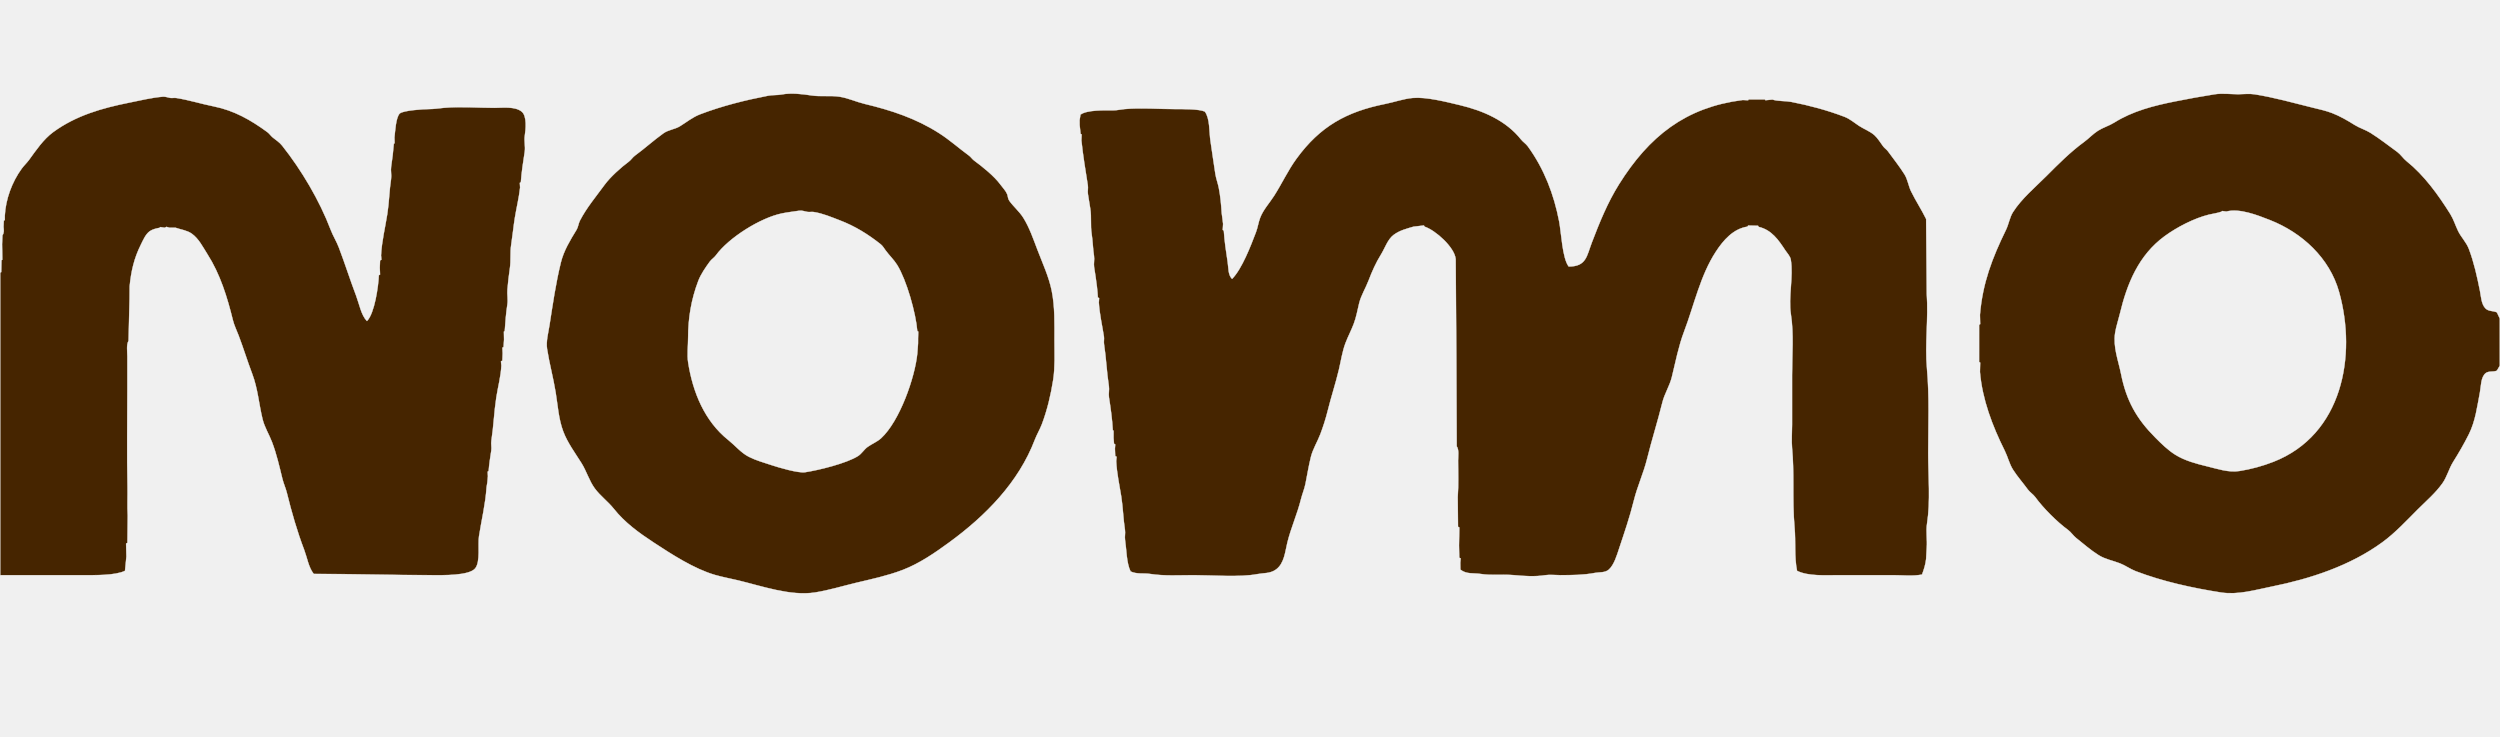
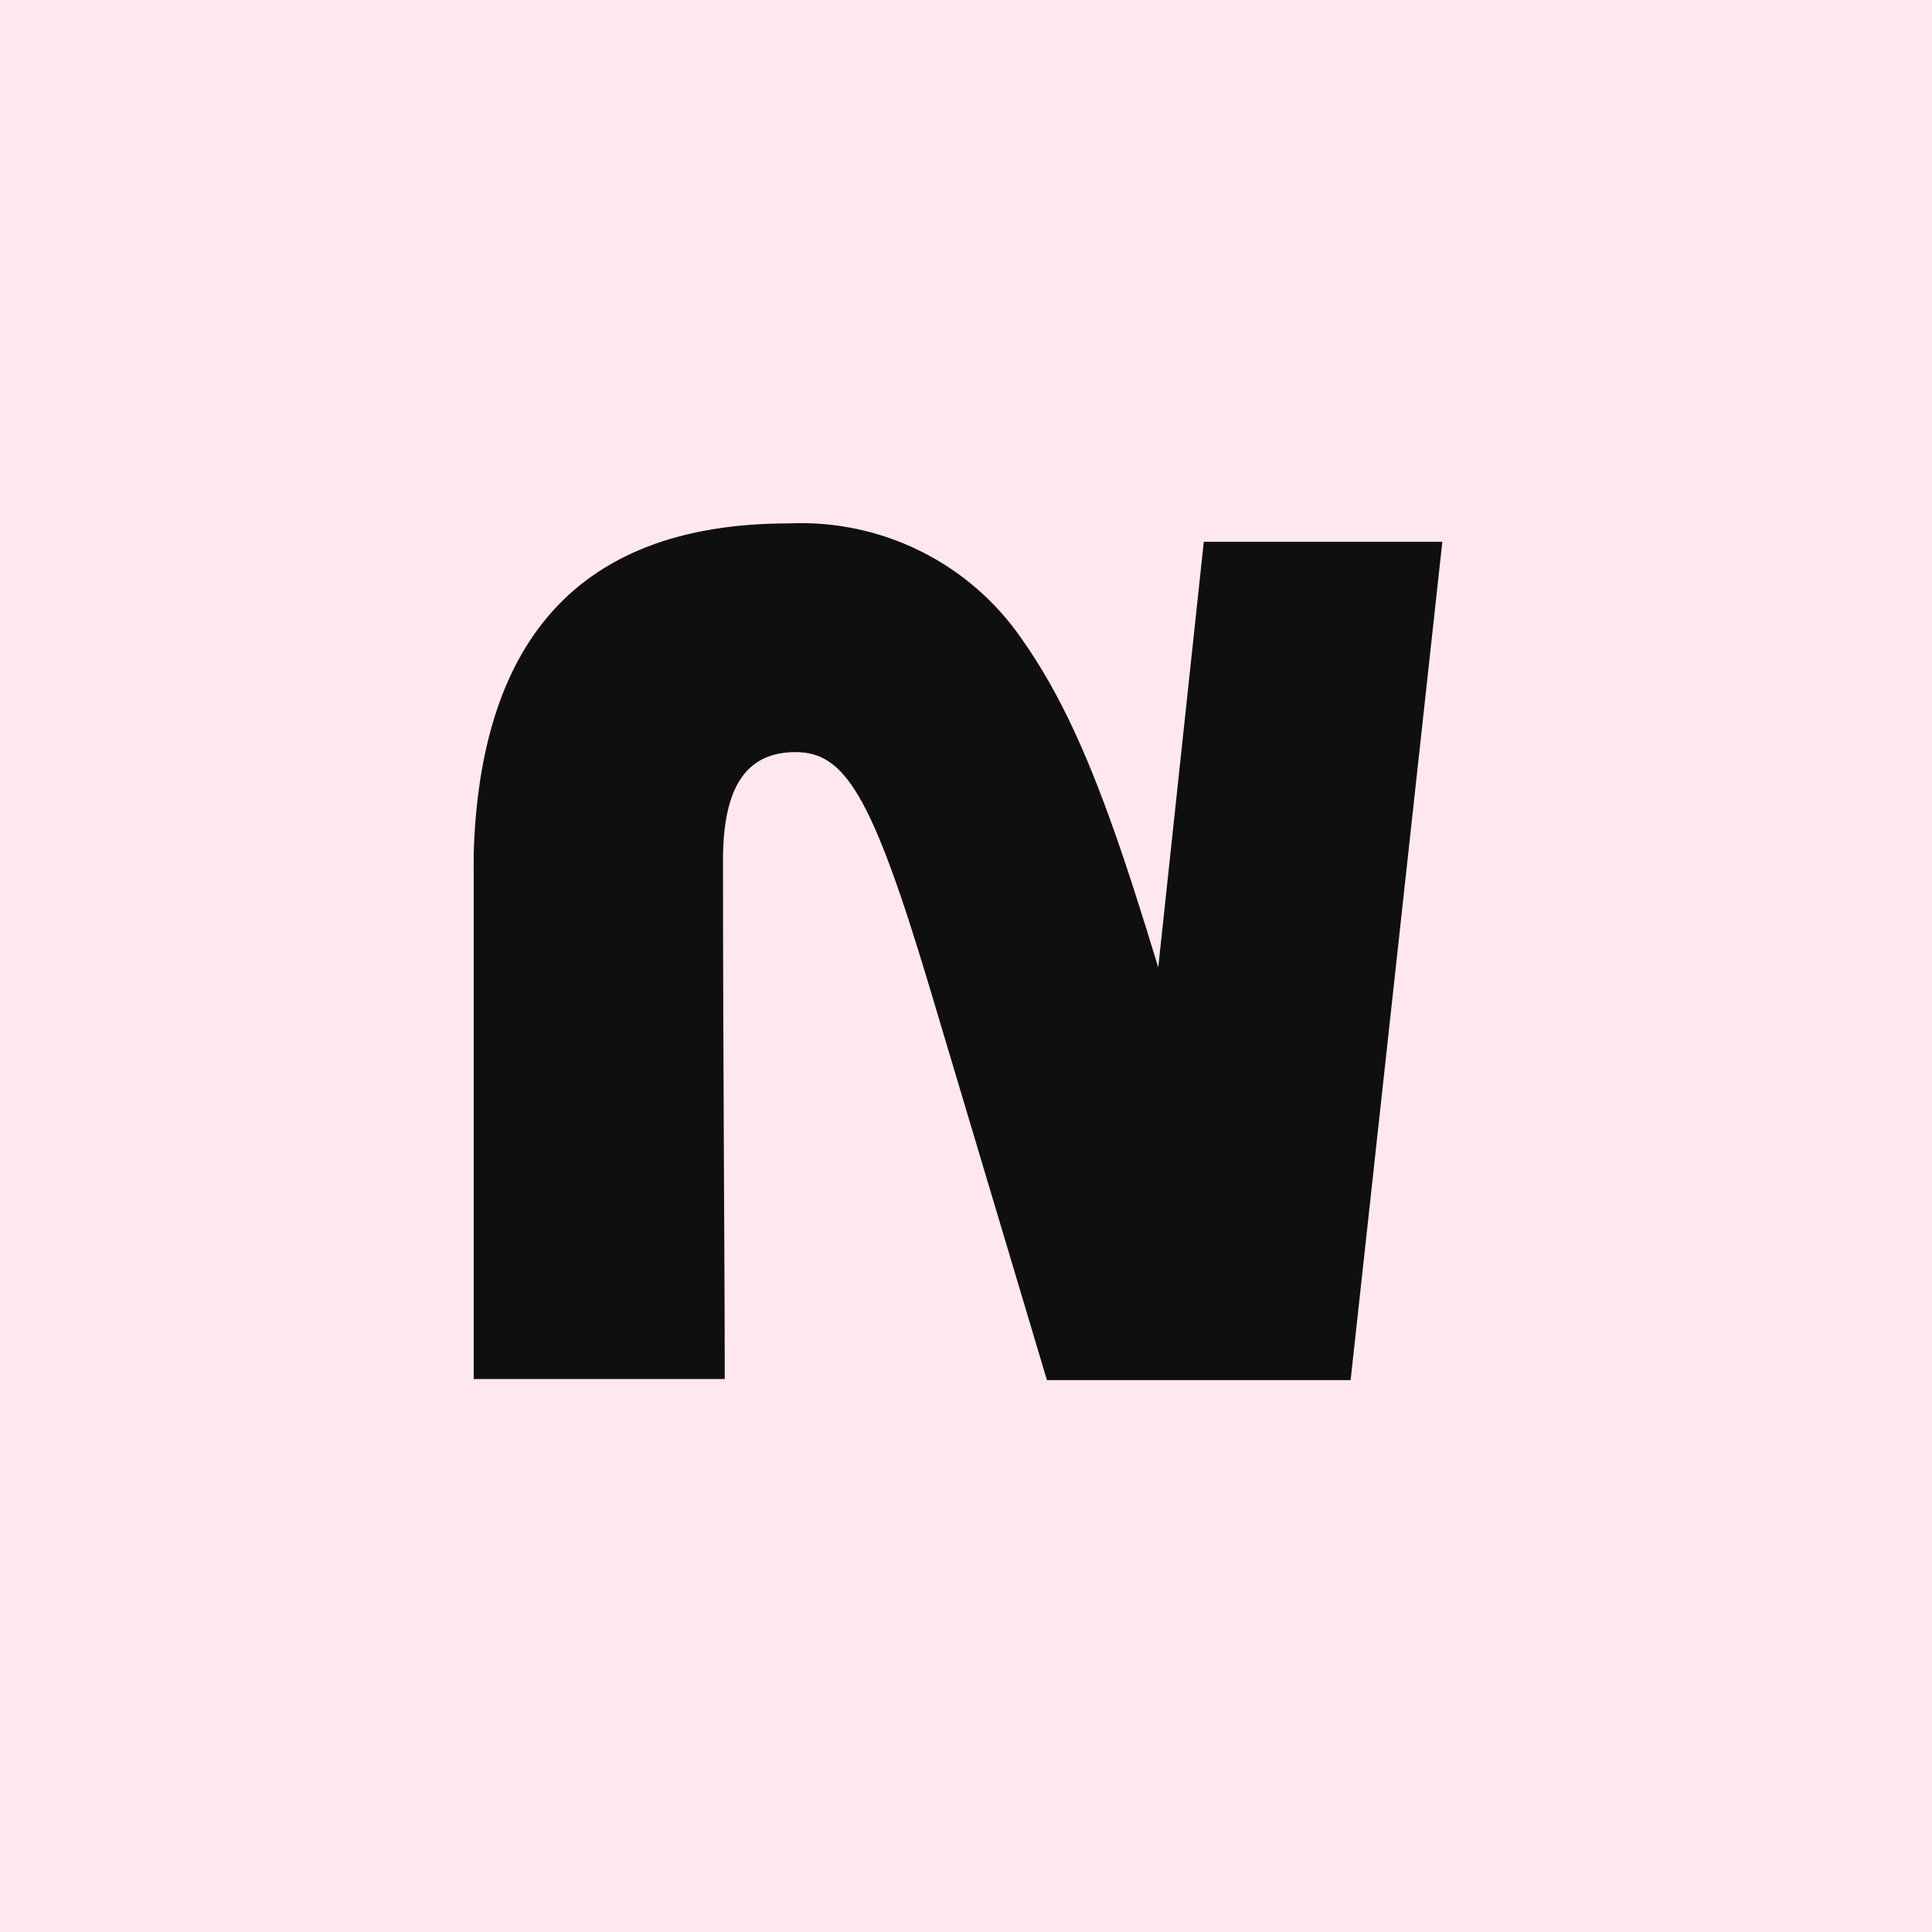
- <svg xmlns="http://www.w3.org/2000/svg" width="292" height="86" xml:space="preserve" overflow="hidden">
-   <g transform="translate(-334 -310)">
-     <path d="M91.313 11.014C92.386 10.807 93.712 10.962 94.76 11.126 95.85 11.297 96.987 11.109 98.076 11.28 99.092 11.439 100.004 11.879 100.999 12.115 104.088 12.853 106.995 13.802 109.712 15.545 110.924 16.32 112.02 17.299 113.181 18.146 113.401 18.307 113.55 18.555 113.769 18.715 114.753 19.433 116.142 20.548 116.867 21.543 117.107 21.869 117.496 22.271 117.64 22.65 117.742 22.914 117.71 23.163 117.889 23.413 118.391 24.115 119.06 24.652 119.524 25.392 120.238 26.532 120.691 27.863 121.164 29.1 121.761 30.666 122.515 32.279 122.845 33.925 123.222 35.813 123.161 37.732 123.161 39.68 123.161 41.218 123.247 42.799 123.011 44.302 122.74 46.032 122.319 47.824 121.688 49.482 121.454 50.095 121.107 50.66 120.874 51.271 118.972 56.26 115.111 60.158 110.877 63.247 109.211 64.464 107.388 65.72 105.425 66.469 103.637 67.149 101.831 67.528 99.987 67.967 98.387 68.35 96.807 68.838 95.184 69.093 92.33 69.539 88.933 68.331 86.2 67.679 85.301 67.463 84.398 67.304 83.507 67.046 81.075 66.344 78.427 64.628 76.32 63.247 74.627 62.138 72.969 60.938 71.699 59.34 71.022 58.488 70.105 57.829 69.462 56.95 68.81 56.056 68.505 54.948 67.918 54.013 67.191 52.856 66.29 51.64 65.799 50.35 65.235 48.87 65.152 47.292 64.9 45.757 64.623 44.058 64.163 42.388 63.898 40.688 63.76 39.807 64.044 38.794 64.177 37.941 64.562 35.481 64.911 33.027 65.51 30.6 65.853 29.217 66.606 27.989 67.34 26.793 67.538 26.468 67.557 26.069 67.728 25.736 68.491 24.247 69.639 22.886 70.62 21.543 71.269 20.654 72.548 19.503 73.428 18.86 73.704 18.66 73.887 18.346 74.16 18.146 75.296 17.318 76.341 16.363 77.486 15.545 78.069 15.127 78.82 15.085 79.411 14.722 80.196 14.24 80.886 13.665 81.772 13.325 84.344 12.346 87.057 11.671 89.724 11.158 90.246 11.057 90.794 11.114 91.313 11.014ZM291.977 37.15C291.977 38.981 291.977 40.813 291.977 42.644 291.864 42.837 291.751 43.029 291.639 43.221 291.234 43.415 290.694 43.234 290.337 43.511 289.748 43.969 289.784 45.079 289.66 45.724 289.341 47.377 289.136 49.099 288.364 50.644 287.805 51.759 287.188 52.821 286.529 53.869 286.04 54.651 285.81 55.621 285.273 56.371 284.455 57.518 283.371 58.428 282.388 59.412 281.085 60.713 279.76 62.146 278.263 63.237 274.513 65.975 269.832 67.507 265.357 68.402 263.455 68.782 261.406 69.406 259.408 69.093 256.086 68.572 252.637 67.826 249.456 66.613 248.819 66.37 248.255 65.948 247.621 65.701 246.778 65.369 245.909 65.235 245.114 64.737 244.191 64.159 243.341 63.413 242.49 62.737 242.146 62.463 241.902 62.061 241.547 61.802 240.261 60.863 238.653 59.257 237.715 57.971 237.476 57.643 237.097 57.422 236.856 57.094 236.292 56.32 235.641 55.591 235.122 54.781 234.692 54.11 234.515 53.286 234.155 52.568 232.709 49.673 231.525 46.578 231.257 43.367 231.266 43.005 231.276 42.644 231.285 42.283 231.243 42.258 231.201 42.234 231.159 42.211 231.159 40.764 231.16 39.318 231.16 37.872 231.201 37.849 231.241 37.824 231.284 37.8 231.274 37.439 231.266 37.078 231.257 36.717 231.562 33.018 232.671 30.128 234.301 26.793 234.62 26.138 234.729 25.335 235.122 24.724 236.131 23.15 237.695 21.852 239.021 20.526 240.428 19.118 241.831 17.709 243.425 16.547 243.982 16.14 244.439 15.631 245.025 15.255 245.626 14.869 246.344 14.667 246.949 14.289 249.102 12.938 251.584 12.315 254.027 11.827 255.582 11.516 257.12 11.236 258.685 10.99 259.553 10.854 260.546 10.986 261.427 10.986 262.029 10.986 262.708 10.898 263.302 10.99 265.617 11.353 267.847 11.986 270.127 12.55 270.884 12.736 271.649 12.9 272.386 13.181 273.296 13.529 274.22 14.065 275.037 14.578 275.612 14.938 276.296 15.129 276.871 15.49 277.955 16.17 278.969 16.962 279.998 17.712 280.408 18.011 280.689 18.477 281.086 18.791 283.148 20.431 284.807 22.744 286.196 24.958 286.582 25.576 286.792 26.291 287.108 26.937 287.463 27.666 288.066 28.244 288.359 29.011 288.963 30.592 289.332 32.286 289.66 33.925 289.787 34.56 289.809 35.404 290.266 35.922 290.639 36.346 291.19 36.213 291.639 36.427 291.751 36.668 291.864 36.909 291.977 37.15ZM44.246 32.095C44.294 32.07 44.343 32.045 44.391 32.018 44.379 31.754 44.368 31.488 44.355 31.224 44.368 30.938 44.379 30.651 44.391 30.365 44.444 30.339 44.498 30.312 44.551 30.284 44.535 30.115 44.521 29.948 44.505 29.779 44.587 28.124 44.987 26.551 45.24 24.932 45.452 23.591 45.466 22.221 45.675 20.884 45.749 20.415 45.61 19.916 45.683 19.447 45.821 18.568 45.927 17.653 45.997 16.76 46.029 16.74 46.058 16.718 46.09 16.696 46.083 16.474 46.079 16.252 46.072 16.029 46.146 15.404 46.232 13.649 46.695 13.232 47.097 12.87 49.48 12.72 50.089 12.72 50.697 12.72 51.238 12.629 51.823 12.576 53.761 12.399 55.801 12.576 57.749 12.576 58.699 12.576 60.135 12.377 60.929 13.009 61.581 13.527 61.404 15.135 61.295 15.834 61.2 16.444 61.383 17.093 61.287 17.703 61.106 18.859 60.918 20.08 60.837 21.25 60.796 21.274 60.755 21.299 60.715 21.322 60.726 21.503 60.737 21.685 60.748 21.868 60.619 23.066 60.331 24.195 60.139 25.374 59.967 26.43 59.87 27.5 59.706 28.554 59.564 29.455 59.693 30.39 59.553 31.291 59.426 32.093 59.342 32.944 59.268 33.753 59.216 34.321 59.351 34.92 59.263 35.484 59.104 36.501 59.023 37.569 58.954 38.603 58.921 38.625 58.888 38.647 58.855 38.669 58.86 38.981 58.866 39.294 58.872 39.608 58.854 39.896 58.833 40.184 58.815 40.472 58.771 40.497 58.725 40.522 58.68 40.547 58.691 40.764 58.702 40.982 58.711 41.197 58.7 41.484 58.688 41.77 58.677 42.055 58.622 42.083 58.569 42.111 58.514 42.138 58.53 42.306 58.547 42.475 58.563 42.644 58.498 43.905 58.164 45.1 57.971 46.334 57.709 48.012 57.656 49.72 57.393 51.393 57.333 51.769 57.443 52.166 57.383 52.541 57.261 53.323 57.132 54.129 57.074 54.925 57.035 54.95 56.997 54.976 56.959 55.003 56.969 55.181 56.978 55.361 56.988 55.539 56.967 55.774 56.946 56.007 56.925 56.24 56.894 56.431 56.864 56.62 56.833 56.809 56.708 58.764 56.246 60.61 55.948 62.524 55.793 63.508 56.134 65.491 55.508 66.278 54.806 67.163 51.625 67.074 50.522 67.074 45.872 67.074 41.296 66.928 36.645 66.928 36.044 66.189 35.87 65.02 35.533 64.137 34.705 61.968 34.064 59.733 33.509 57.488 33.373 56.931 33.123 56.4 32.985 55.843 32.633 54.412 32.305 52.949 31.774 51.561 31.436 50.671 30.902 49.832 30.673 48.905 30.24 47.15 30.112 45.316 29.463 43.611 28.897 42.128 28.437 40.609 27.872 39.128 27.647 38.539 27.355 37.955 27.203 37.341 26.547 34.68 25.725 31.979 24.217 29.628 23.692 28.809 23.224 27.841 22.401 27.253 21.843 26.854 21.133 26.784 20.509 26.561 20.271 26.56 20.033 26.557 19.796 26.555 19.678 26.521 19.559 26.488 19.442 26.454 19.375 26.488 19.308 26.524 19.24 26.558 19.067 26.532 18.893 26.507 18.72 26.48 18.696 26.508 18.673 26.537 18.649 26.565 18.272 26.632 17.814 26.737 17.495 26.963 16.996 27.32 16.722 27.996 16.456 28.527 15.66 30.12 15.312 31.631 15.144 33.384 15.141 33.867 15.138 34.352 15.133 34.835 15.094 36.469 15.054 38.105 15.014 39.741 14.744 40.209 14.875 40.994 14.875 41.559 14.875 42.86 14.875 44.161 14.875 45.462 14.875 49.219 14.814 52.982 14.893 56.737 14.916 57.868 14.849 59.005 14.918 60.135 14.905 61.193 14.894 62.251 14.882 63.309 14.83 63.334 14.778 63.361 14.728 63.388 14.739 63.893 14.752 64.4 14.764 64.905 14.71 65.458 14.655 66.014 14.6 66.567 13.458 67.138 10.94 67.074 9.612 67.074 6.417 67.074 3.22 67.074 0.023 67.074 0.023 55.316 0.023 43.559 0.023 31.802 0.064 31.777 0.105 31.754 0.144 31.729 0.153 31.269 0.163 30.809 0.172 30.349 0.205 30.328 0.238 30.306 0.271 30.284 0.261 29.683 0.252 29.083 0.242 28.481 0.256 28.135 0.271 27.789 0.283 27.442 0.5 27.132 0.446 26.831 0.411 26.454 0.421 26.211 0.432 25.967 0.443 25.725 0.482 25.703 0.522 25.681 0.561 25.659 0.561 25.49 0.56 25.321 0.56 25.152 0.658 23.236 1.395 21.225 2.534 19.664 2.796 19.305 3.131 19.001 3.392 18.643 4.209 17.525 5.069 16.241 6.22 15.399 8.873 13.464 11.921 12.603 15.079 11.971 16.383 11.71 17.678 11.389 19.009 11.275 19.344 11.247 19.57 11.367 19.88 11.416 20.115 11.452 20.36 11.387 20.595 11.425 22.063 11.655 23.506 12.113 24.963 12.404 27.339 12.88 29.277 13.982 31.219 15.399 31.466 15.579 31.637 15.856 31.875 16.045 32.248 16.342 32.652 16.599 32.958 16.985 35.218 19.83 37.317 23.363 38.623 26.788 38.895 27.5 39.31 28.154 39.58 28.865 40.292 30.73 40.892 32.638 41.604 34.504 41.953 35.419 42.188 36.767 42.86 37.439 43.752 36.549 44.203 33.354 44.246 32.095ZM203.557 11.661C203.765 11.671 203.975 11.682 204.183 11.691 204.206 11.658 204.228 11.627 204.251 11.594 204.882 11.594 205.51 11.594 206.141 11.594 206.163 11.625 206.185 11.656 206.206 11.688 206.475 11.661 206.744 11.633 207.015 11.607 207.706 11.832 208.499 11.743 209.216 11.88 211.314 12.285 213.415 12.847 215.431 13.615 216.06 13.855 216.574 14.306 217.125 14.667 217.7 15.044 218.412 15.301 218.928 15.756 219.308 16.092 219.644 16.643 219.945 17.052 220.104 17.273 220.353 17.422 220.514 17.64 221.16 18.526 221.864 19.403 222.447 20.332 222.827 20.941 222.904 21.676 223.215 22.311 223.756 23.419 224.435 24.439 224.973 25.539 224.996 28.443 225.02 31.349 225.045 34.253 225.254 37.153 224.809 40.112 225.071 43.005 225.364 46.229 225.215 49.57 225.215 52.835 225.215 55.533 225.491 58.434 225.076 61.079 224.934 61.982 225.118 62.959 225.043 63.871 225.018 64.312 224.995 64.755 224.97 65.196 224.892 65.851 224.723 66.381 224.493 67.001 223.423 67.215 222.197 67.074 221.096 67.074 218.977 67.074 216.856 67.074 214.735 67.074 213.266 67.074 211.205 67.223 209.893 66.567 209.558 64.892 209.76 63.217 209.603 61.508 209.453 59.844 209.46 58.147 209.46 56.448 209.46 55.036 209.441 53.638 209.314 52.257 209.233 51.357 209.314 50.413 209.314 49.51 209.314 47.582 209.314 45.655 209.314 43.728 209.314 41.399 209.531 38.919 209.175 36.64 208.865 34.668 209.488 32.253 209.166 30.288 209.097 29.871 208.746 29.535 208.524 29.195 207.722 27.971 206.913 26.807 205.406 26.457 205.384 26.415 205.362 26.372 205.34 26.328 204.954 26.319 204.569 26.31 204.183 26.3 204.158 26.344 204.131 26.388 204.104 26.432 202.443 26.676 201.284 28.022 200.42 29.341 198.593 32.129 197.883 35.567 196.711 38.642 196.05 40.375 195.709 42.194 195.266 43.989 195.014 45.007 194.412 45.925 194.164 46.934 193.618 49.147 192.922 51.317 192.374 53.53 191.971 55.164 191.242 56.722 190.838 58.355 190.366 60.267 189.73 62.118 189.104 63.993 188.854 64.745 188.527 65.868 187.917 66.419 187.476 66.814 186.806 66.711 186.286 66.811 184.959 67.066 183.585 67.074 182.211 67.074 181.655 67.074 181.029 66.991 180.48 67.077 179.255 67.269 178.084 67.185 176.863 67.074 175.555 66.955 174.243 67.135 172.956 66.933 172.111 66.8 171.285 66.999 170.574 66.423 170.569 66.157 170.564 65.893 170.56 65.627 170.575 65.458 170.591 65.291 170.607 65.122 170.552 65.094 170.495 65.066 170.441 65.039 170.431 64.561 170.42 64.082 170.411 63.603 170.424 62.906 170.436 62.207 170.449 61.508 170.398 61.481 170.347 61.456 170.295 61.429 170.284 60.275 170.272 59.121 170.261 57.967 170.367 56.559 170.306 55.114 170.306 53.702 170.306 53.173 170.431 52.462 170.144 52.041 170.129 48.525 170.115 45.011 170.101 41.495 170.075 37.733 170.05 33.972 170.023 30.209 169.901 28.846 167.671 26.857 166.396 26.435 166.368 26.388 166.338 26.339 166.31 26.293 165.905 26.341 165.5 26.388 165.095 26.436 164.268 26.68 163.484 26.866 162.772 27.398 162.075 27.919 161.75 28.965 161.301 29.683 160.706 30.631 160.248 31.671 159.851 32.714 159.508 33.612 158.98 34.432 158.748 35.37 158.55 36.174 158.414 36.993 158.115 37.774 157.829 38.528 157.445 39.242 157.158 39.996 156.774 41.002 156.627 42.086 156.38 43.123 155.999 44.721 155.475 46.291 155.079 47.893 154.855 48.8 154.546 49.764 154.213 50.639 153.872 51.532 153.34 52.363 153.11 53.295 152.853 54.338 152.688 55.374 152.478 56.422 152.356 57.028 152.103 57.609 151.954 58.211 151.532 59.923 150.787 61.553 150.364 63.27 150.104 64.325 150.01 65.718 149.031 66.419 148.341 66.911 147.597 66.806 146.823 66.955 144.827 67.34 141.569 67.074 139.423 67.074 137.744 67.074 136 67.19 134.359 66.933 133.561 66.808 132.792 66.993 132.051 66.639 131.563 65.665 131.575 64.041 131.405 62.95 131.345 62.574 131.455 62.177 131.395 61.802 131.194 60.511 131.164 59.191 130.962 57.898 130.746 56.526 130.438 55.175 130.371 53.774 130.388 53.606 130.404 53.437 130.421 53.269 130.366 53.239 130.311 53.208 130.257 53.178 130.246 52.895 130.233 52.612 130.222 52.328 130.235 52.16 130.246 51.991 130.258 51.823 130.21 51.797 130.163 51.772 130.114 51.745 130.097 51.52 130.08 51.295 130.063 51.069 130.063 50.789 130.064 50.511 130.066 50.233 130.036 50.212 130.005 50.192 129.974 50.172 129.908 48.9 129.722 47.577 129.525 46.326 129.459 45.904 129.583 45.455 129.517 45.034 129.26 43.404 129.203 41.737 128.948 40.109 128.904 39.829 128.982 39.532 128.938 39.25 128.732 37.93 128.422 36.618 128.342 35.272 128.355 35.103 128.367 34.934 128.378 34.765 128.328 34.74 128.278 34.715 128.228 34.688 128.216 34.497 128.203 34.306 128.189 34.114 128.166 33.881 128.142 33.648 128.119 33.413 128.033 32.653 127.908 31.898 127.79 31.147 127.725 30.725 127.848 30.278 127.781 29.855 127.646 28.997 127.635 28.104 127.501 27.243 127.352 26.296 127.496 25.31 127.348 24.363 127.257 23.785 127.158 23.196 127.068 22.619 127.016 22.29 127.11 21.943 127.058 21.616 126.786 19.877 126.489 18.136 126.308 16.378 126.319 16.147 126.328 15.915 126.337 15.684 126.297 15.66 126.256 15.637 126.215 15.614 126.178 15.268 126.139 14.924 126.1 14.58 126.098 14.39 126.096 14.2 126.096 14.01 126.129 13.798 126.162 13.585 126.197 13.371 126.936 12.797 129.06 12.866 130.027 12.866 130.493 12.866 130.882 12.761 131.328 12.72 133.267 12.545 135.307 12.72 137.254 12.72 138.063 12.72 140.071 12.698 140.723 13.009 141.333 13.793 141.228 15.438 141.378 16.402 141.582 17.7 141.744 19.007 141.957 20.305 142.046 20.853 142.254 21.385 142.359 21.927 142.545 22.894 142.637 23.875 142.697 24.863 142.728 25.098 142.759 25.332 142.791 25.567 142.814 25.748 142.836 25.93 142.858 26.111 142.845 26.346 142.831 26.58 142.817 26.815 142.859 26.84 142.9 26.866 142.941 26.892 143.022 28.13 143.204 29.361 143.393 30.578 143.499 31.252 143.423 32.043 143.904 32.525 145.055 31.374 146.103 28.632 146.696 27.076 146.904 26.532 146.974 25.945 147.184 25.396 147.542 24.456 148.277 23.673 148.814 22.834 149.724 21.416 150.429 19.872 151.426 18.507 154.184 14.727 157.269 13.022 161.801 12.115 162.862 11.904 163.928 11.517 165.009 11.42 166.592 11.277 168.974 11.89 170.528 12.26 173.22 12.903 175.899 14.05 177.657 16.262 177.889 16.553 178.228 16.762 178.448 17.062 180.363 19.686 181.506 22.683 182.111 25.83 182.358 27.115 182.479 30.121 183.223 31.08 185.283 31.08 185.318 29.877 185.924 28.288 186.81 25.964 187.771 23.605 189.099 21.489 192.598 15.912 196.863 12.496 203.557 11.661ZM107.145 41.187C107.174 40.805 107.202 40.423 107.228 40.042 107.23 39.849 107.23 39.655 107.23 39.463 107.238 39.199 107.245 38.933 107.253 38.669 107.216 38.645 107.177 38.622 107.138 38.598 106.981 36.56 105.888 32.652 104.779 30.884 104.39 30.264 103.861 29.782 103.434 29.195 103.246 28.939 103.109 28.682 102.851 28.477 101.405 27.329 99.856 26.371 98.107 25.703 97.094 25.317 96.114 24.891 95.04 24.724 94.805 24.686 94.56 24.75 94.327 24.714 93.975 24.66 93.693 24.519 93.315 24.578 92.653 24.682 91.973 24.753 91.313 24.891 88.809 25.41 85.123 27.716 83.62 29.774 83.421 30.048 83.107 30.232 82.906 30.506 82.409 31.188 81.86 31.97 81.555 32.769 80.736 34.921 80.373 37.081 80.373 39.391 80.373 40.317 80.234 41.363 80.377 42.278 80.912 45.699 82.282 49.102 85.071 51.317 85.873 51.955 86.535 52.79 87.459 53.264 88.307 53.697 89.197 53.933 90.102 54.235 90.934 54.512 93.237 55.191 94.028 55.07 95.595 54.834 98.889 54.03 100.226 53.173 100.656 52.898 100.924 52.411 101.337 52.116 101.843 51.755 102.456 51.52 102.918 51.096 105.076 49.111 106.872 44.02 107.145 41.187ZM259.484 24.683C258.992 24.861 258.491 24.91 257.984 25.035 256.258 25.462 254.264 26.496 252.831 27.542 249.789 29.762 248.436 33.09 247.595 36.618 247.42 37.349 247.165 38.074 247.047 38.817 246.788 40.477 247.426 42.042 247.739 43.611 248.353 46.682 249.518 48.805 251.741 51.027 252.471 51.758 253.206 52.483 254.078 53.029 255.168 53.713 256.556 54.087 257.786 54.379 258.996 54.668 260.282 55.128 261.566 54.926 262.903 54.717 264.272 54.346 265.546 53.847 273.582 50.702 275.292 41.504 273.204 34.047 272.095 30.09 268.878 27.132 265.113 25.659 263.684 25.099 261.563 24.258 260.036 24.672 259.874 24.65 259.711 24.628 259.547 24.607 259.527 24.633 259.506 24.658 259.484 24.683Z" stroke="#FFFFFF" stroke-width="0.039" stroke-linejoin="round" fill="#462500" fill-rule="evenodd" transform="matrix(1 0 0 1.00158 334 310)" />
+ <svg xmlns="http://www.w3.org/2000/svg" width="200" height="200" viewBox="0 0 200 200" fill="none">
+   <rect width="200" height="200" fill="#FFE7F1" />
+   <g clip-path="url(#clip0_2857_91)">
+     <mask id="mask0_2857_91" style="mask-type:luminance" maskUnits="userSpaceOnUse" x="49" y="53" width="101" height="93">
+       <path d="M150 53.489H49V145.511H150V53.489Z" fill="white" />
+     </mask>
+     <g mask="url(#mask0_2857_91)">
+       <path d="M124.616 56.085L117.625 121.431L127.413 125.594C117.986 93.704 113.882 77.591 105.763 66.133C103.105 62.266 99.495 59.138 95.275 57.046C91.056 54.954 86.367 53.968 81.655 54.183C58.765 54.183 49 67.61 49 90.75V142.759H75.025C75.025 130.965 74.844 109.996 74.844 89.049C74.844 81.418 77.28 77.859 82.354 77.859C87.428 77.859 90.225 82.201 96.156 101.962L108.379 142.87H139.816L149.31 56.085H124.616Z" fill="#0F0F0F" />
+     </g>
  </g>
+   <defs>
+     <clipPath id="clip0_2857_91">
+       <rect width="101" height="92.022" fill="white" transform="translate(49 53.4889)" />
+     </clipPath>
+   </defs>
</svg>
